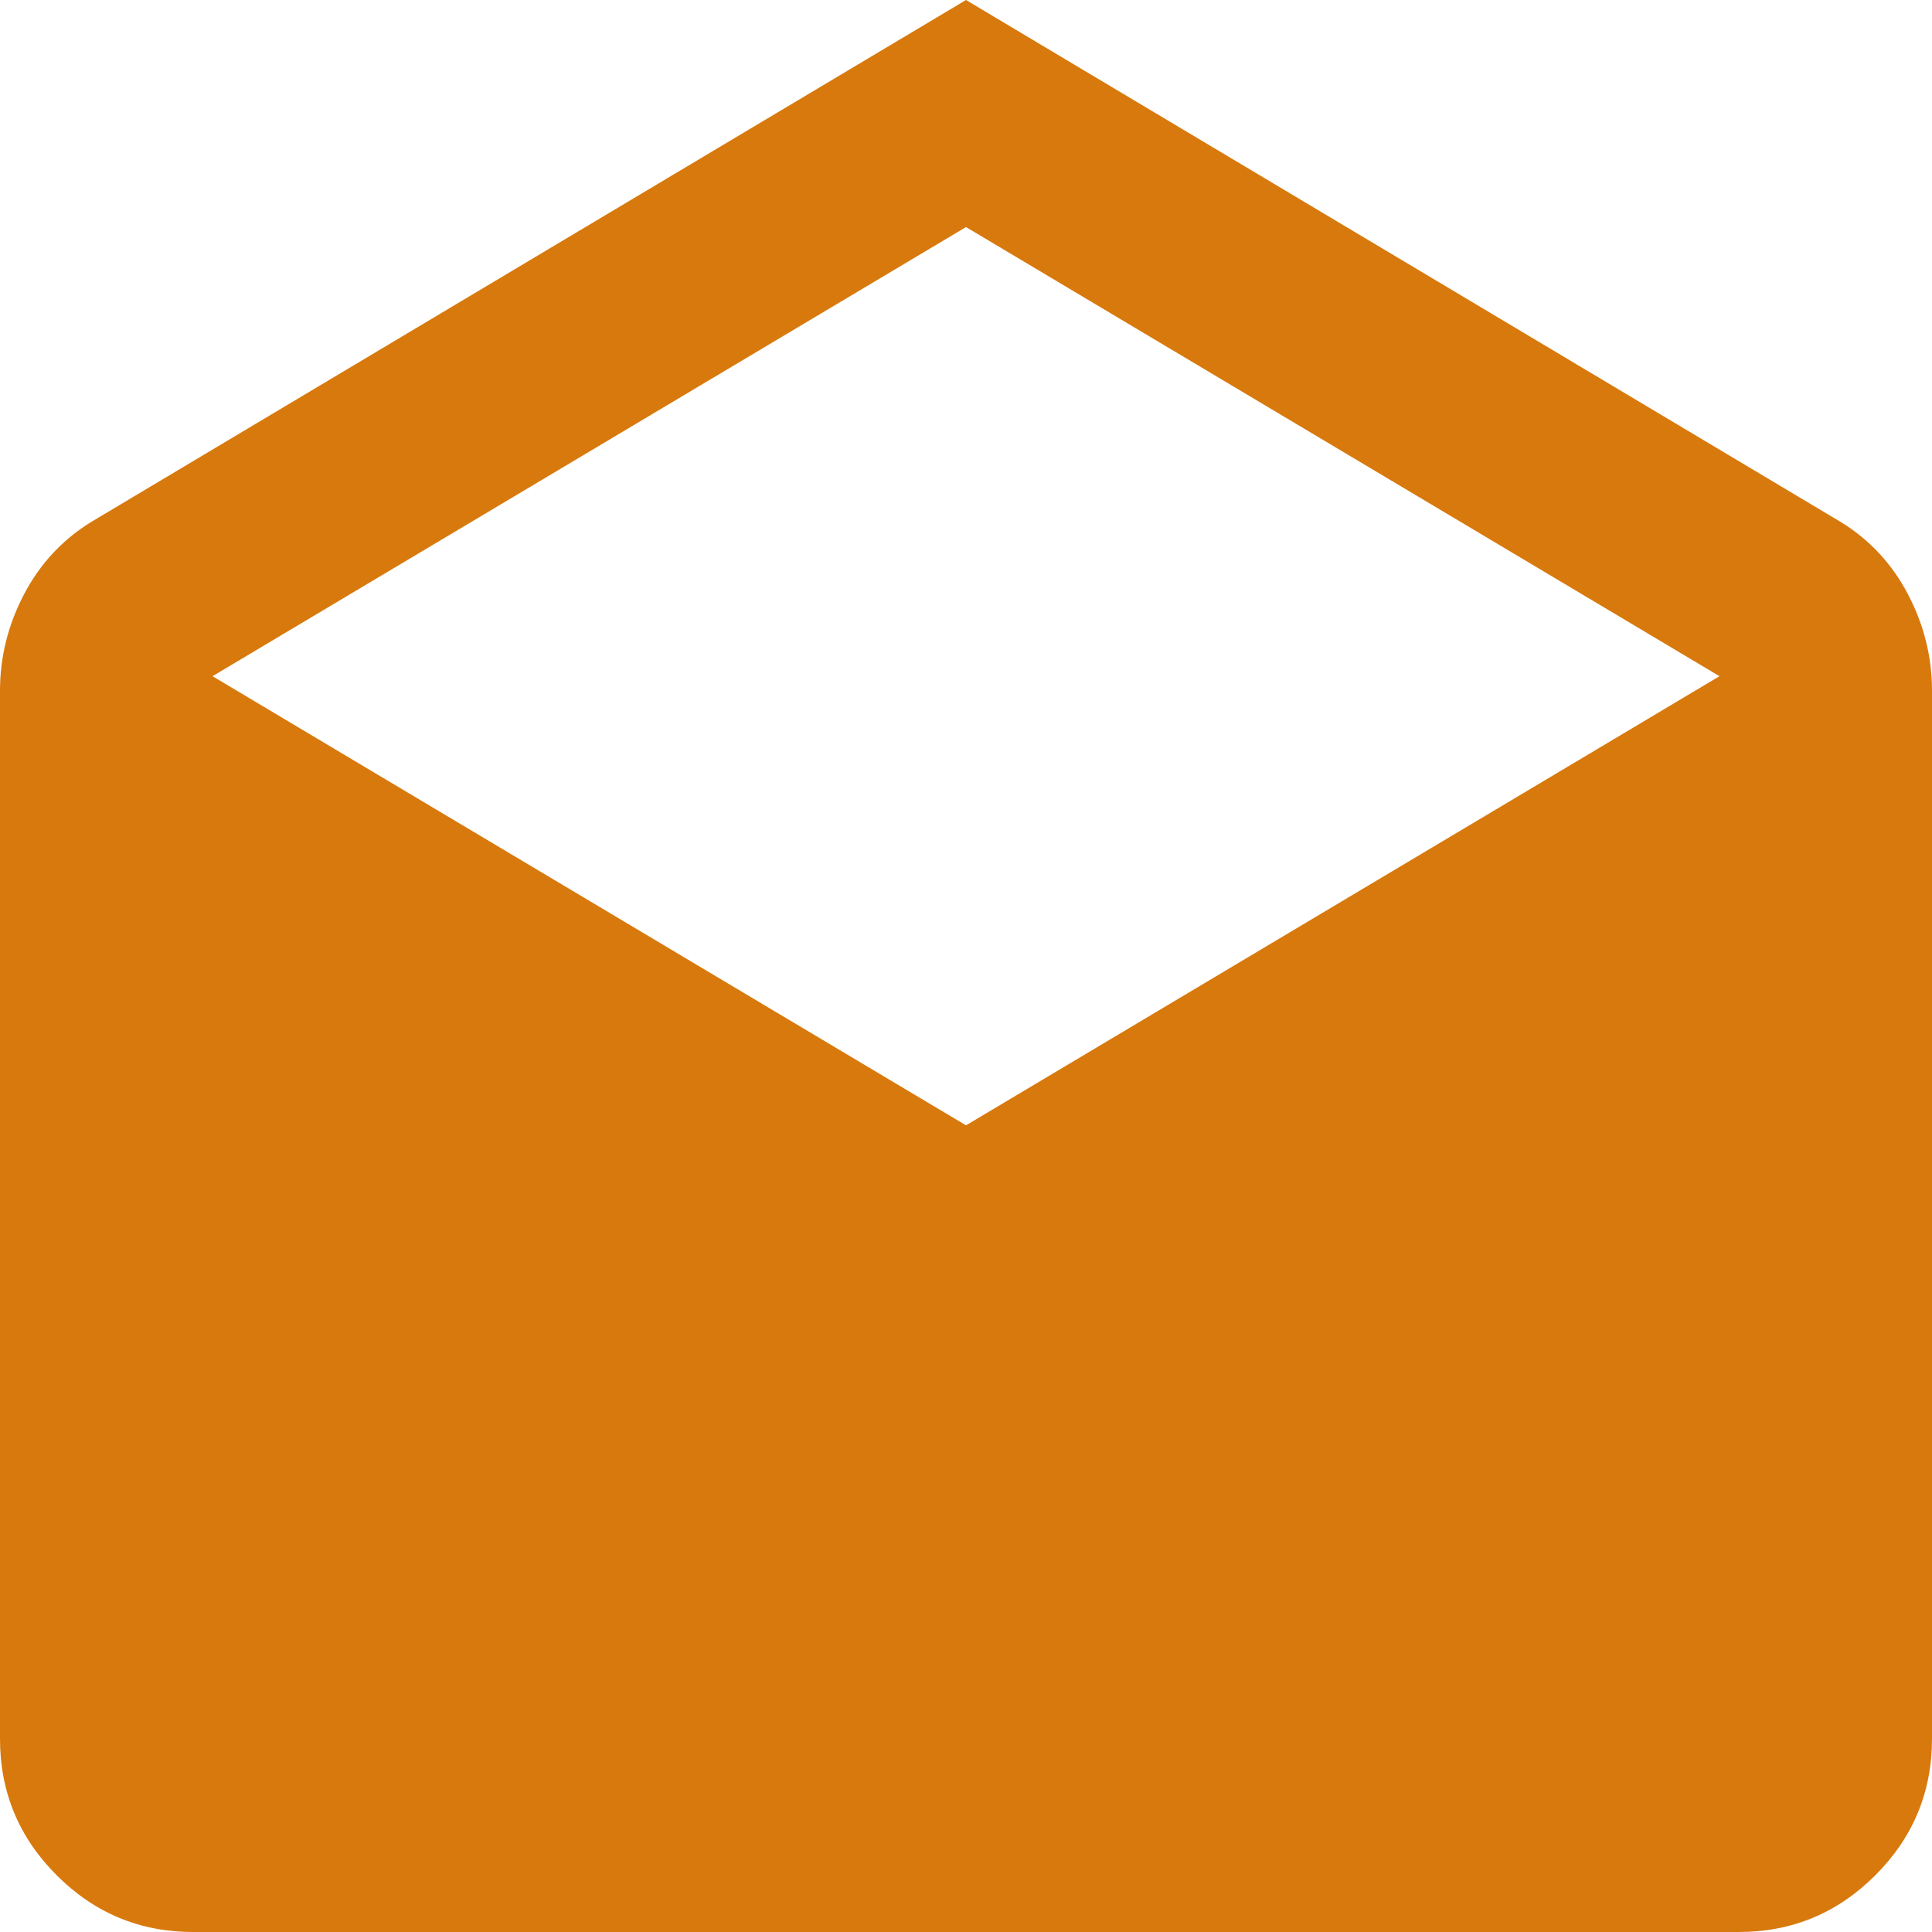
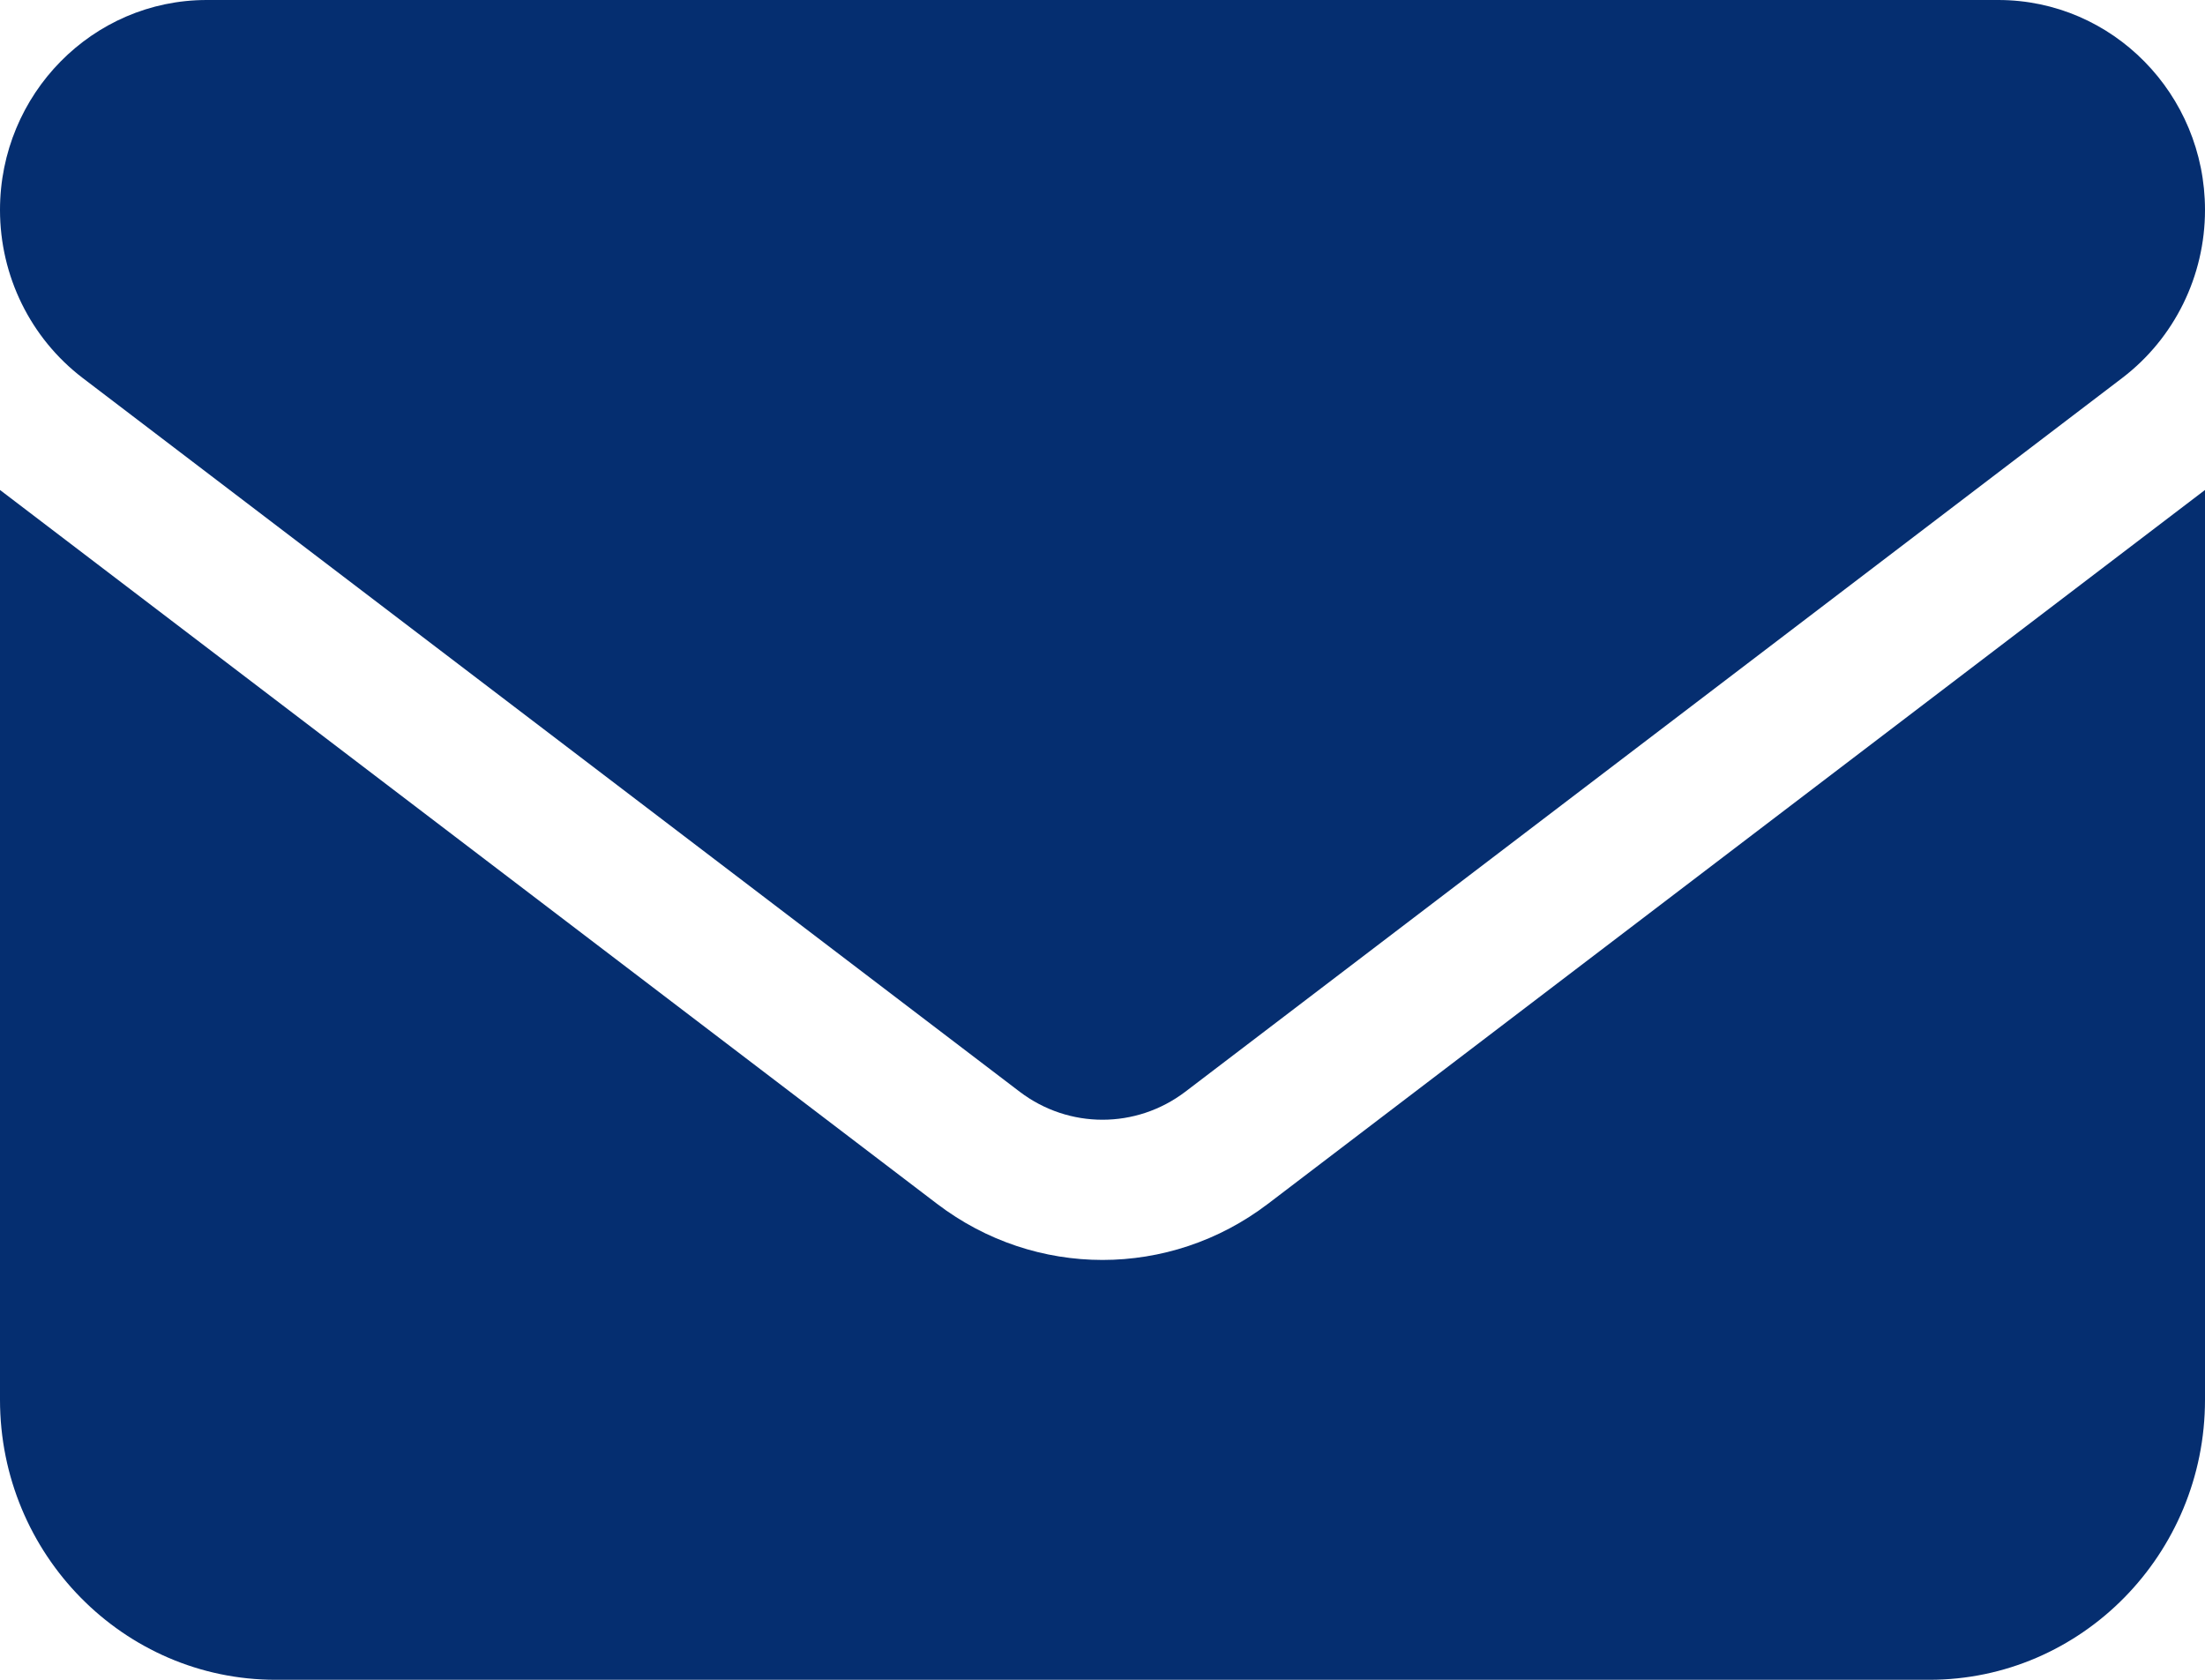
- <svg xmlns="http://www.w3.org/2000/svg" width="17" height="17" viewBox="0 0 17 17" fill="none">
-   <path d="M8.5 0L16.192 4.59C16.448 4.746 16.646 4.958 16.788 5.228C16.929 5.497 17 5.78 17 6.077V15.3C17 15.768 16.834 16.168 16.501 16.501C16.168 16.834 15.768 17 15.3 17H1.7C1.232 17 0.832 16.834 0.499 16.501C0.166 16.168 0 15.768 0 15.3V6.077C0 5.78 0.071 5.497 0.212 5.228C0.354 4.958 0.552 4.746 0.807 4.59L8.5 0ZM8.5 9.902L15.13 5.95L8.5 1.998L1.87 5.95L8.5 9.902Z" fill="#D8790D" />
+ <svg xmlns="http://www.w3.org/2000/svg" width="21" height="16" viewBox="0 0 21 16" fill="none">
+   <path d="M1.969 0C0.882 0 0 0.896 0 2C0 2.629 0.291 3.221 0.787 3.6L9.713 10.4C10.18 10.754 10.82 10.754 11.287 10.4L20.212 3.6C20.709 3.221 21 2.629 21 2C21 0.896 20.118 0 19.031 0H1.969ZM0 4.667V13.333C0 14.804 1.177 16 2.625 16H18.375C19.823 16 21 14.804 21 13.333V4.667L12.075 11.467C11.14 12.179 9.86 12.179 8.925 11.467L0 4.667Z" fill="#052E70" />
</svg>
